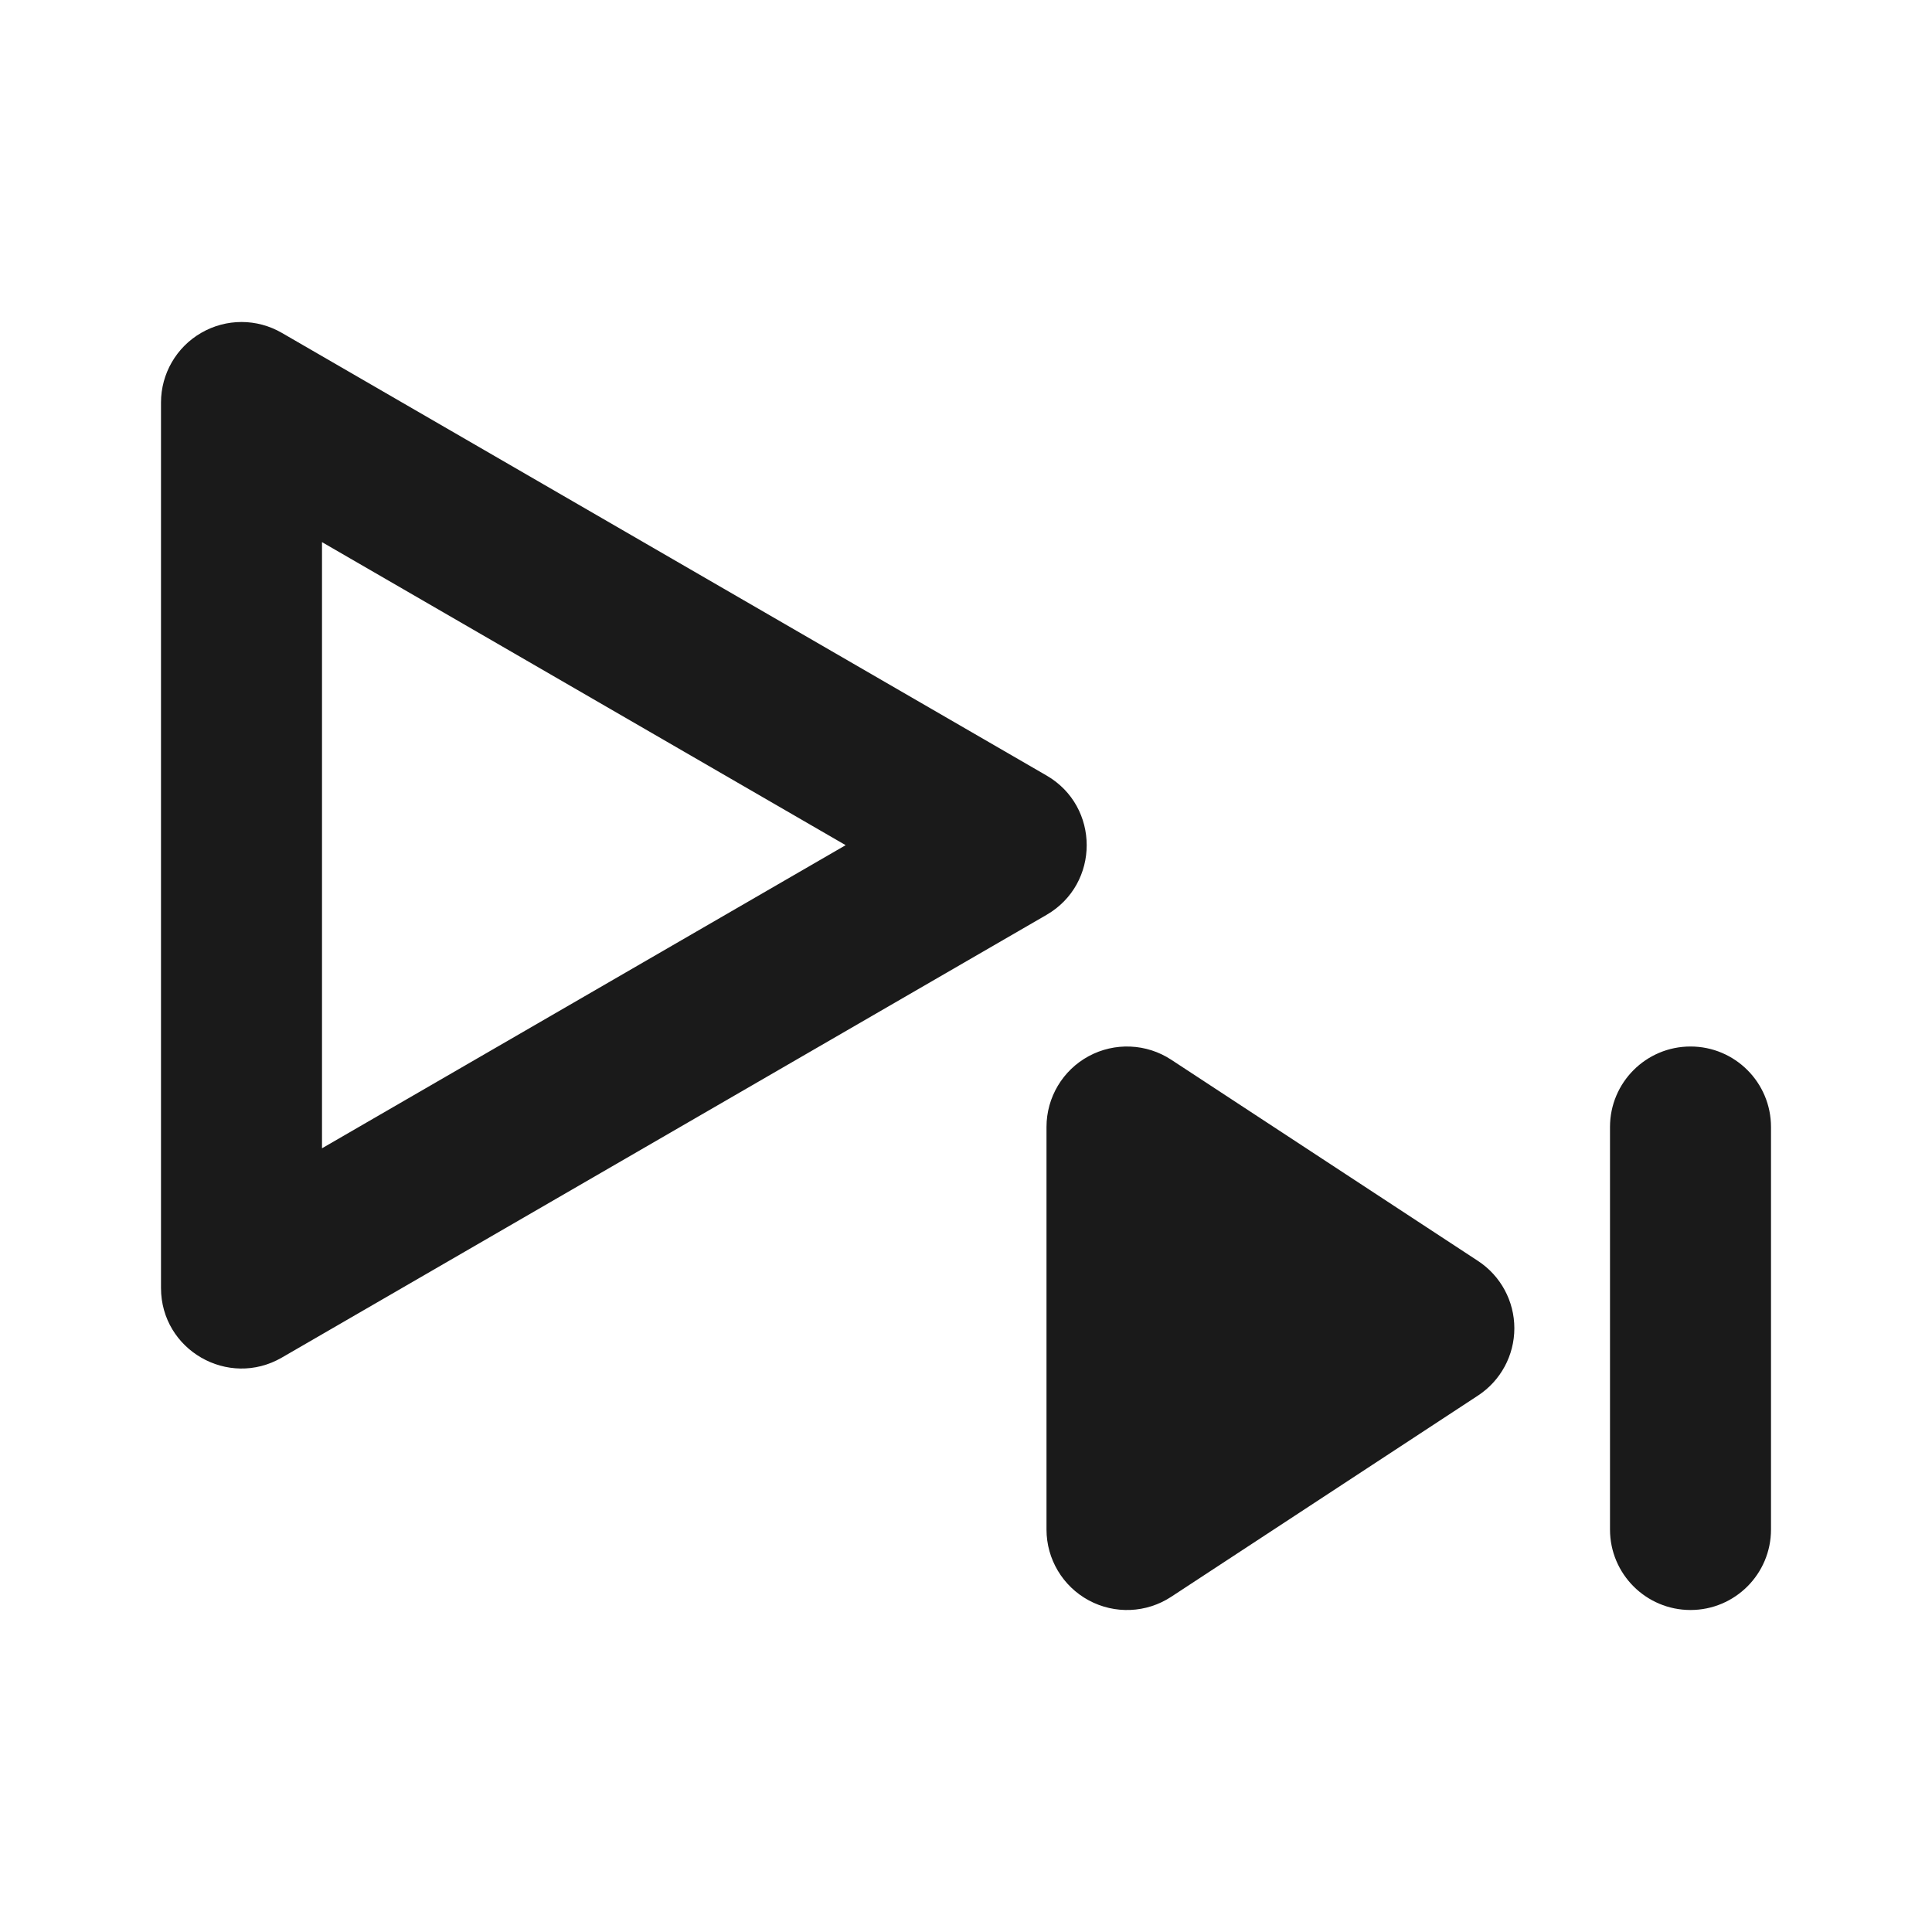
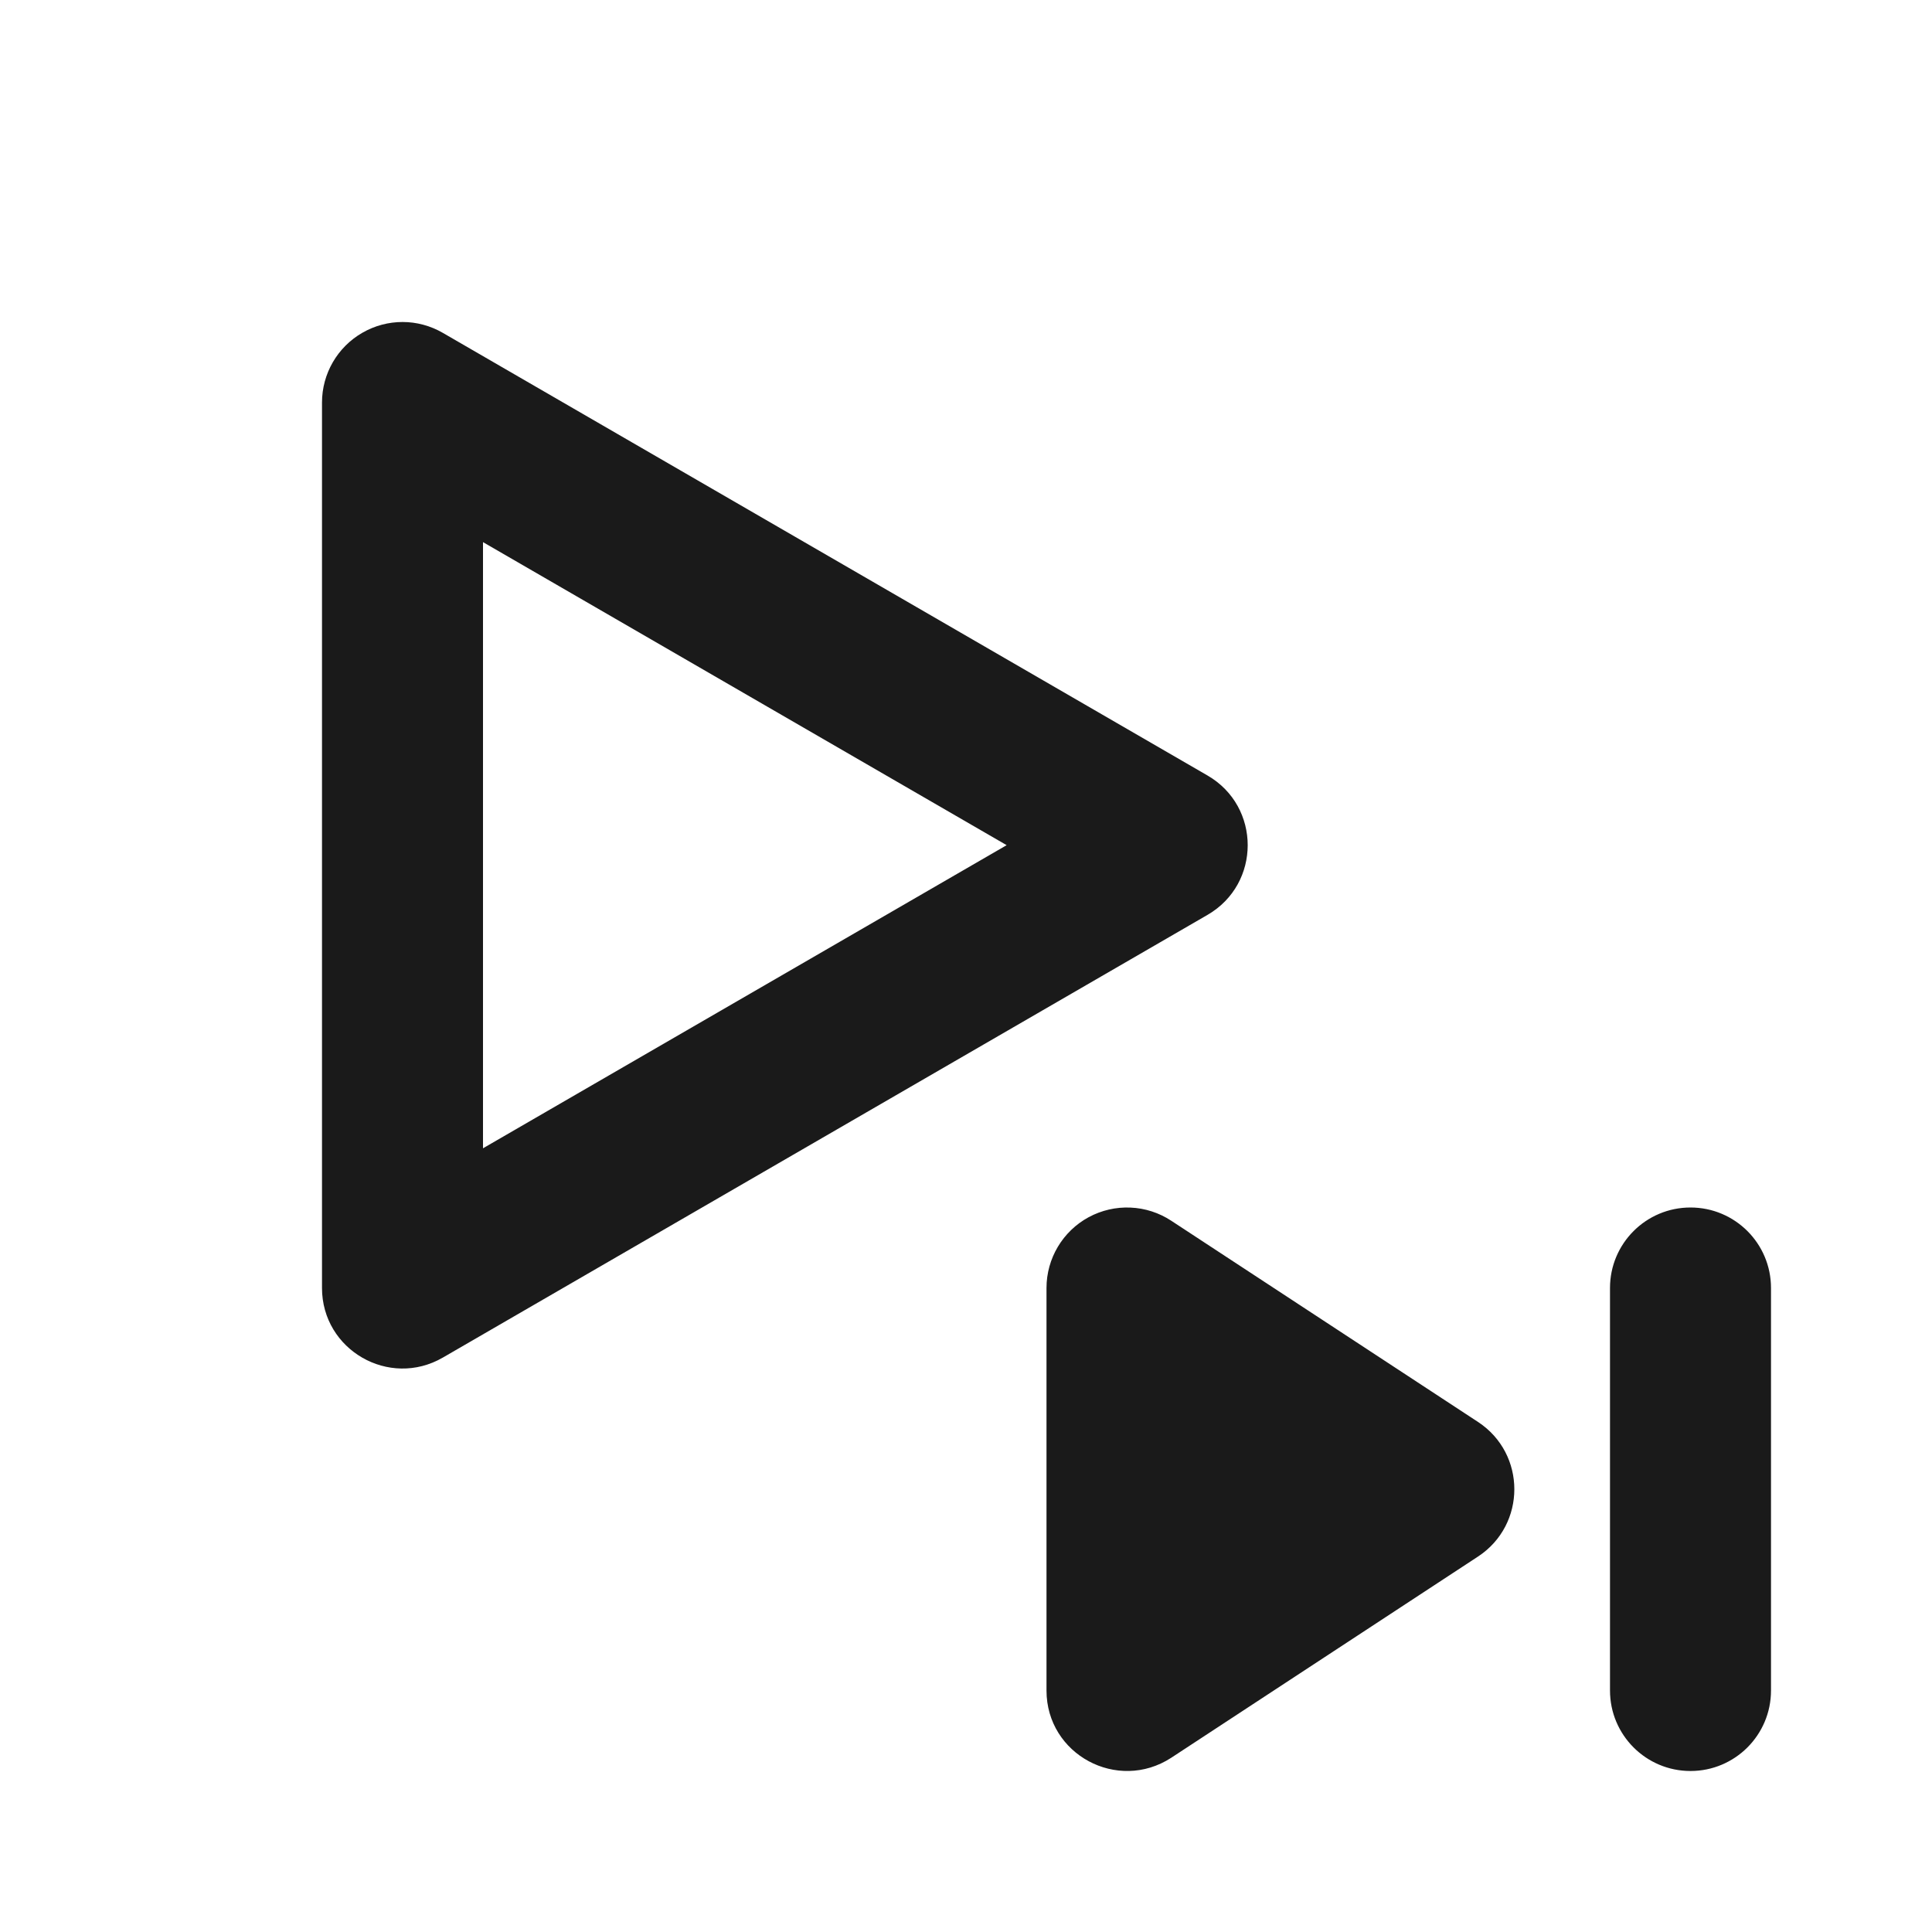
<svg xmlns="http://www.w3.org/2000/svg" width="48.0px" height="48.0px" viewBox="0 0 48.0 48.0" version="1.1" id="SVGRoot">
  <defs id="defs4288" />
  <g id="layer1">
-     <path id="path42" style="color:#000000;fill:#1a1a1a;fill-rule:evenodd;stroke-width:1;stroke-linejoin:round;-inkscape-stroke:none" d="M 6.002 8 C 5.657 8 5.312 8.089 5.002 8.268 C 4.383 8.624 4 9.285 4 10 L 4 32 C 4.001 33.54 5.669 34.5 7.002 33.729 L 26.002 22.729 C 27.331 21.958 27.331 20.038 26.002 19.268 L 7.002 8.27 C 6.693 8.091 6.347 8 6.002 8 z M 8 13.469 L 21.01 20.998 L 8 28.529 L 8 13.469 z M 42 26 A 2 2 0 0 0 40 28 L 40 38 A 2 2 0 0 0 42 40 A 2 2 0 0 0 44 38 L 44 28 A 2 2 0 0 0 42 26 z M 28.086 26.002 A 2 2 0 0 0 27.049 26.24 A 2 2 0 0 0 26 28 L 26 38 A 2 2 0 0 0 29.098 39.672 L 36.721 34.672 A 2 2 0 0 0 36.721 31.328 L 29.098 26.328 A 2 2 0 0 0 28.086 26.002 z " />
+     <path id="path42" style="color:#000000;fill:#1a1a1a;fill-rule:evenodd;stroke-width:1;stroke-linejoin:round;-inkscape-stroke:none" d="M 10.002,8 C 9.657,8 9.312,8.089 9.002,8.268 8.383,8.624 8,9.285 8,10 v 22 c 6.2e-4,1.54 1.669,2.5 3.002,1.729 l 19,-11 c 1.329,-0.771 1.329,-2.69 0,-3.461 l -19,-10.998 C 10.693,8.091 10.347,8 10.002,8 Z M 12,13.469 25.01,20.998 12,28.529 Z M 42,30 c -1.105,0 -2,0.895 -2,2 v 10 c 0,1.105 0.895,2 2,2 1.105,0 2,-0.895 2,-2 V 32 c 0,-1.105 -0.895,-2 -2,-2 z m -13.914,0.002 c -0.361,-0.016 -0.719,0.067 -1.037,0.238 C 26.403,30.59 26,31.265 26,32 v 10 c 2.03e-4,1.591 1.765,2.537 3.098,1.672 l 7.623,-5 c 1.203,-0.79 1.203,-2.554 0,-3.344 l -7.623,-5 c -0.302,-0.198 -0.651,-0.311 -1.012,-0.326 z" />
  </g>
</svg>
